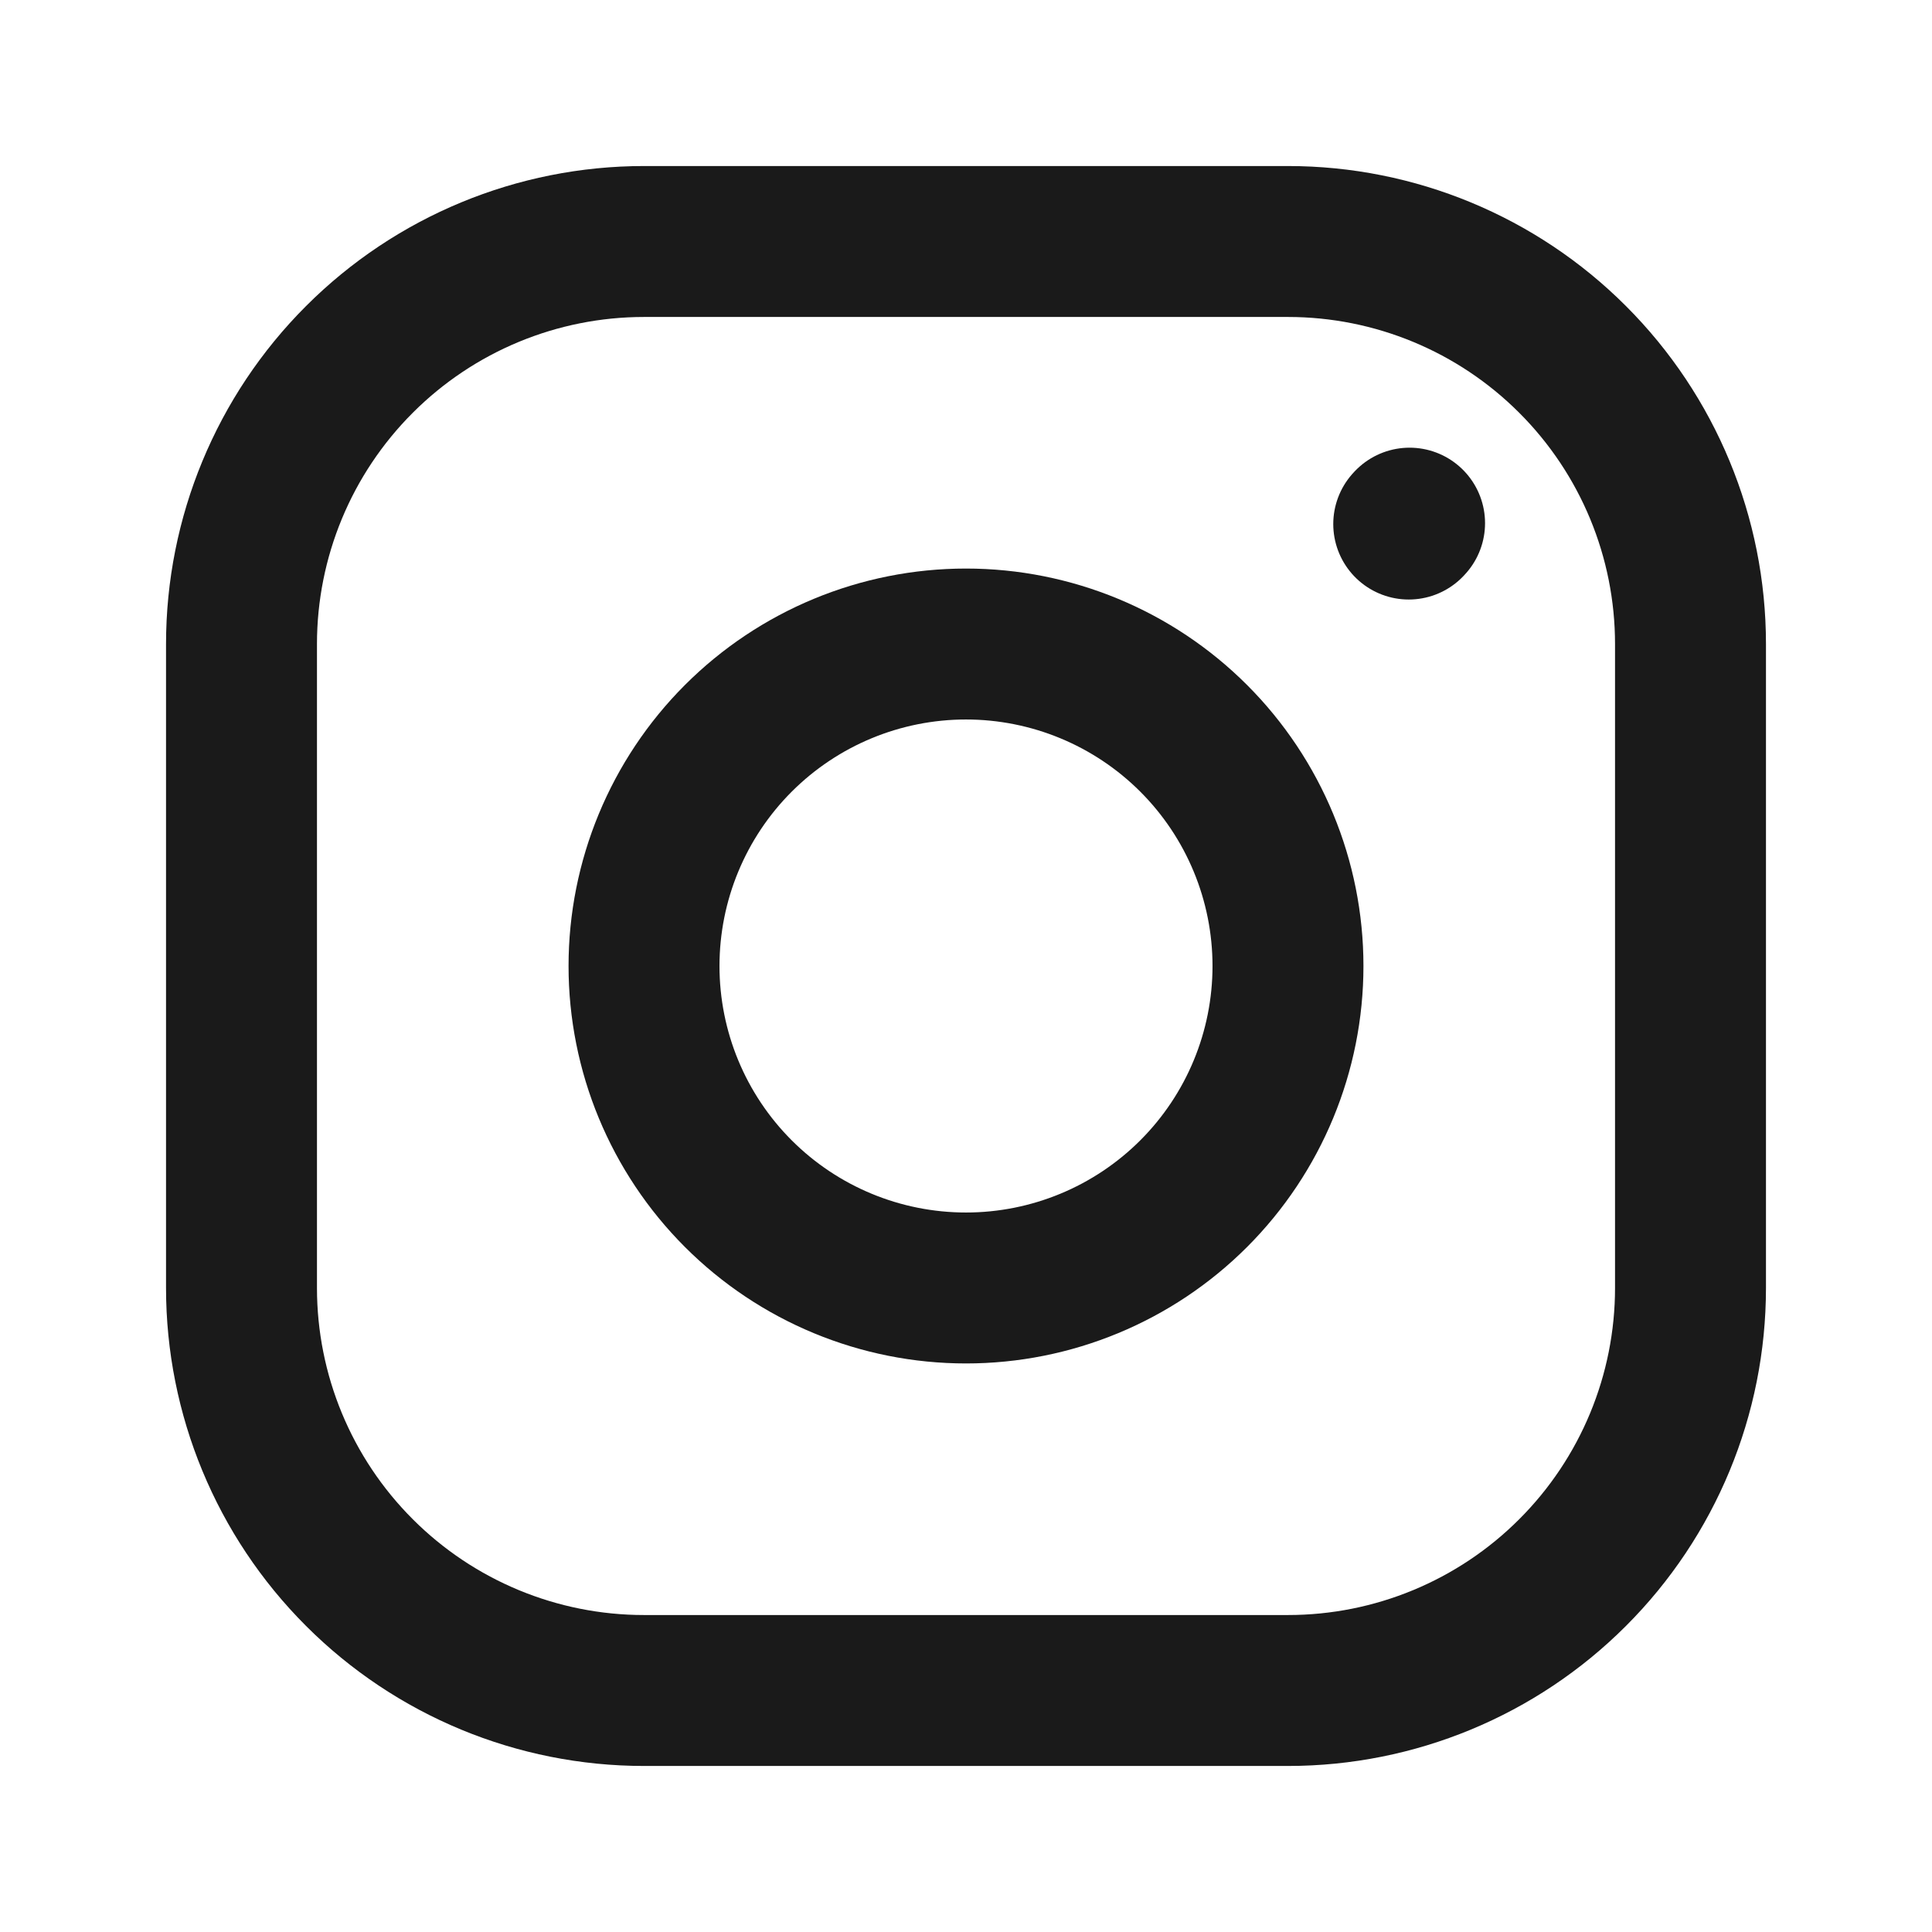
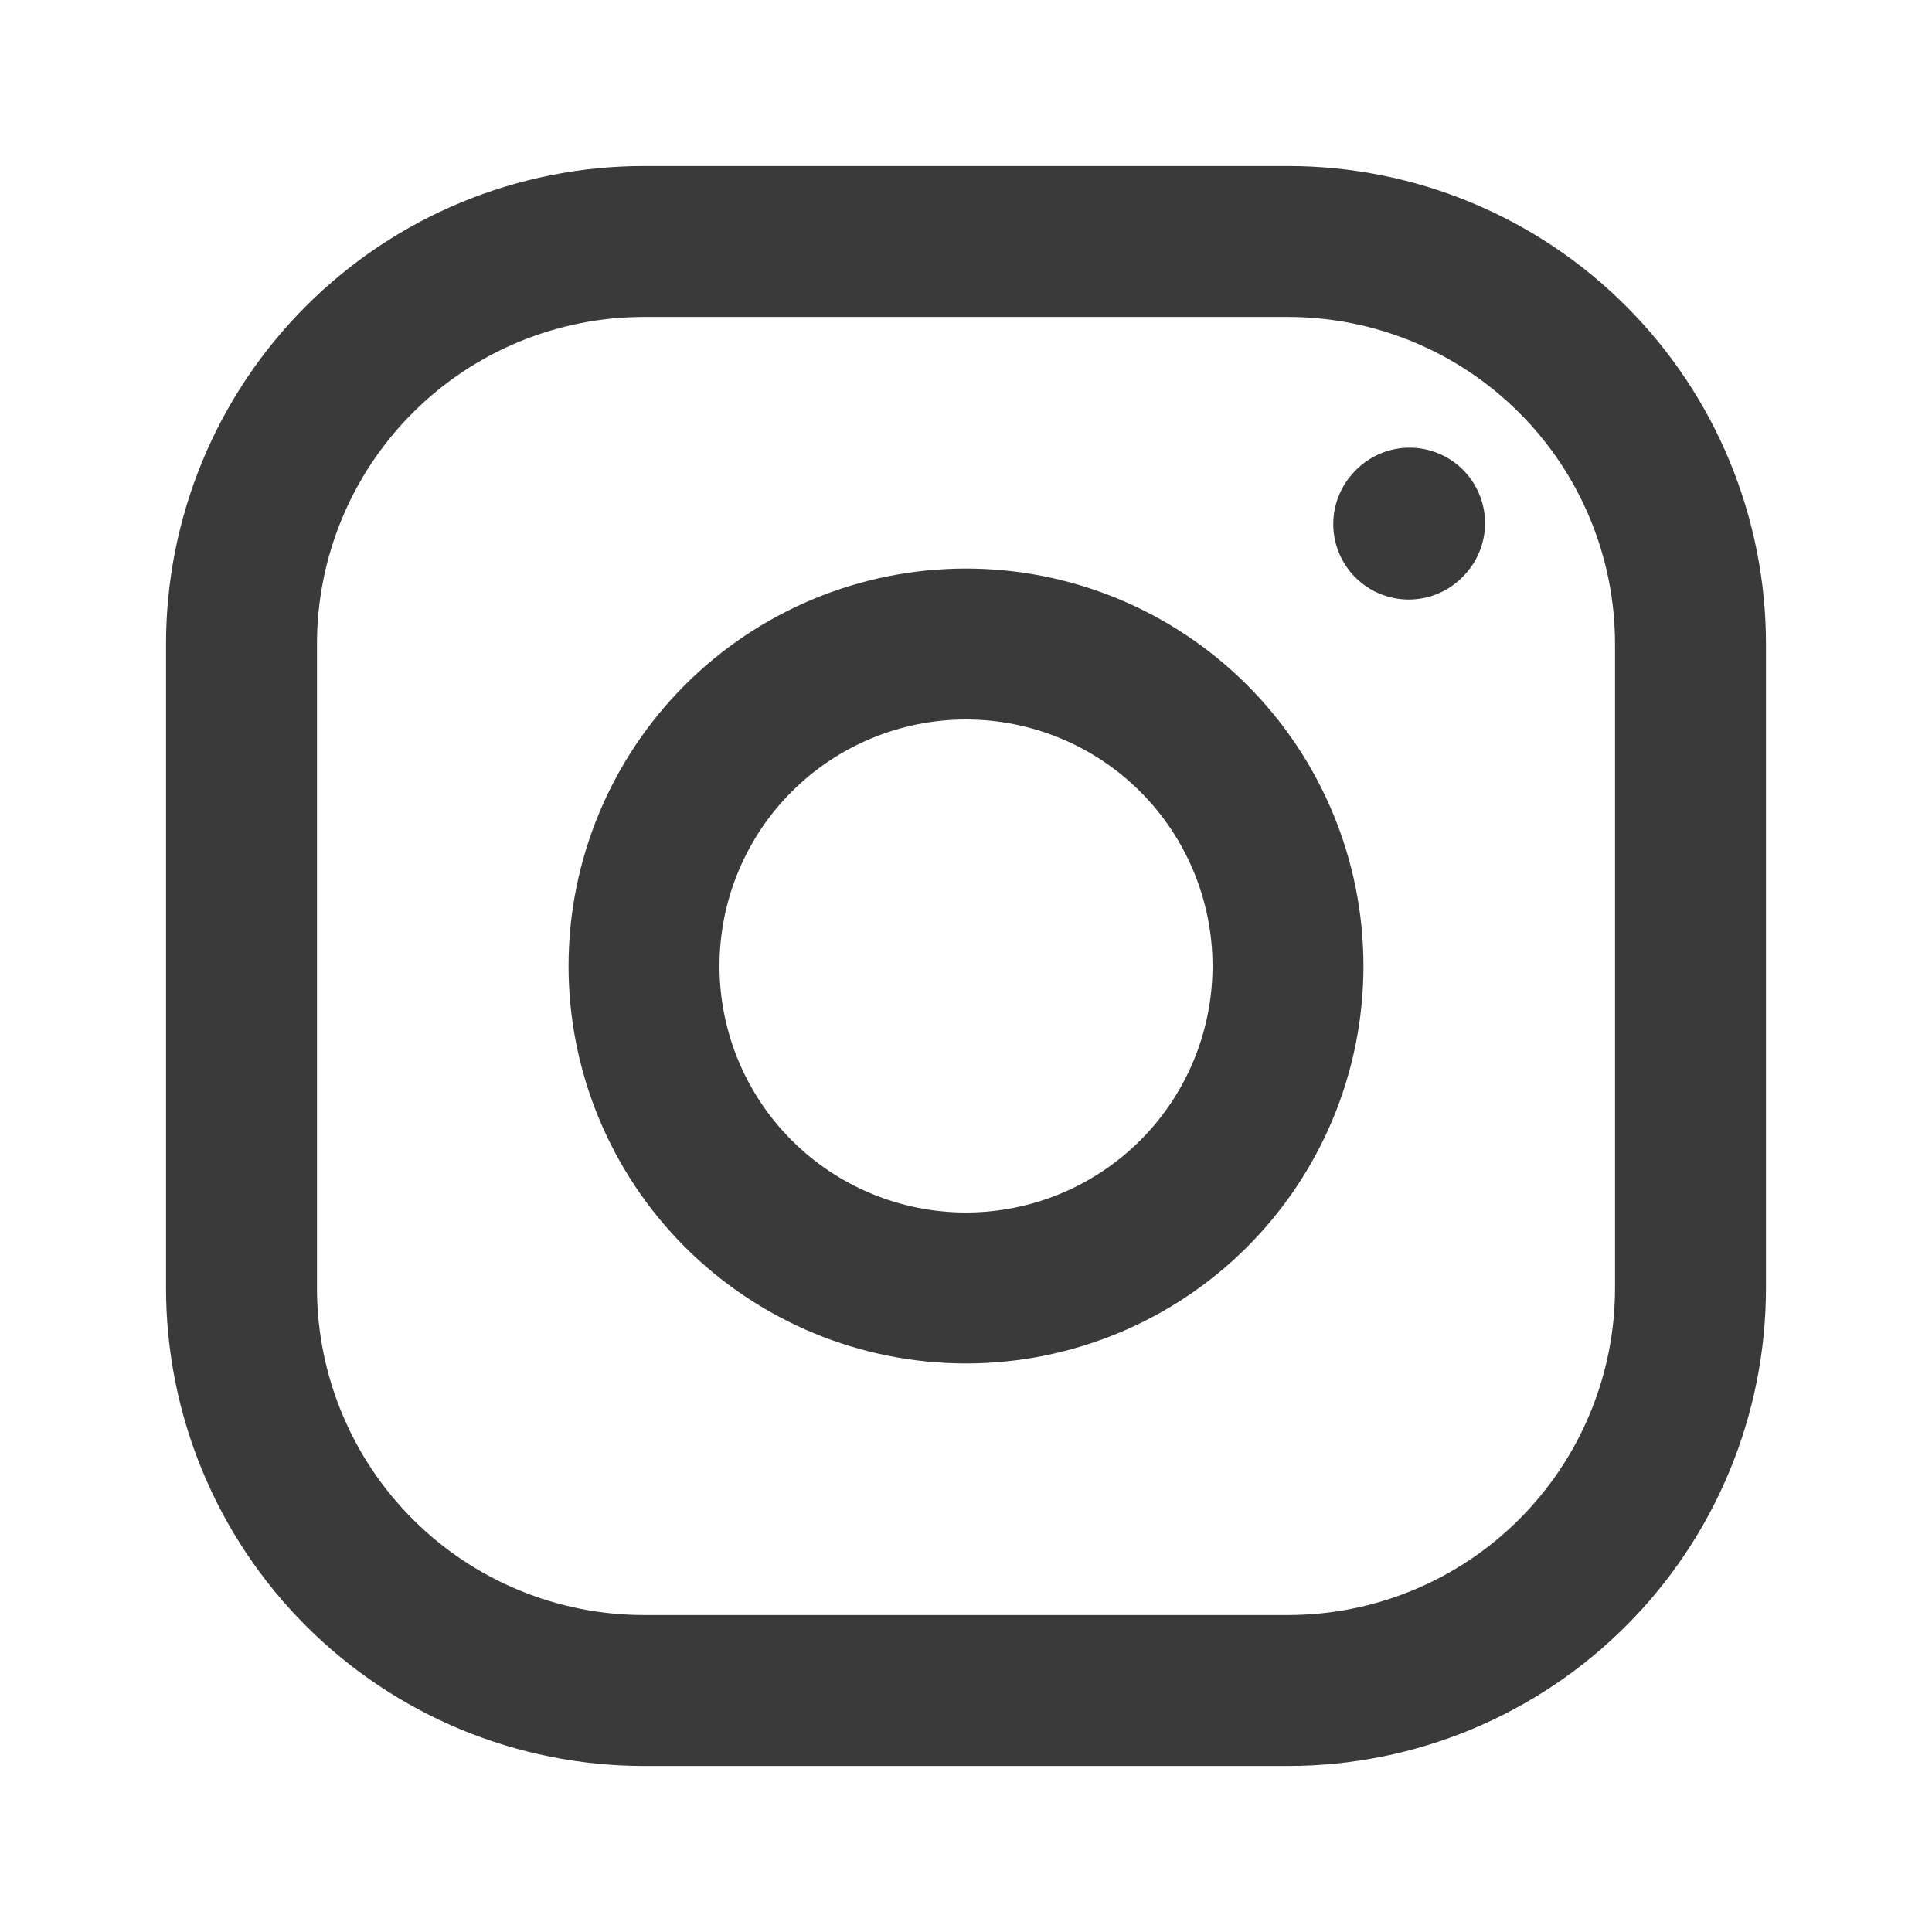
<svg xmlns="http://www.w3.org/2000/svg" width="32" height="32" viewBox="0 0 32 32" fill="none">
-   <path d="M16 21.333C17.414 21.333 18.771 20.771 19.771 19.771C20.771 18.771 21.333 17.415 21.333 16C21.333 14.586 20.771 13.229 19.771 12.229C18.771 11.229 17.414 10.667 16 10.667C14.585 10.667 13.229 11.229 12.229 12.229C11.229 13.229 10.667 14.586 10.667 16C10.667 17.415 11.229 18.771 12.229 19.771C13.229 20.771 14.585 21.333 16 21.333Z" stroke="#1a1a1a" stroke-width="2.5" stroke-linecap="round" stroke-linejoin="round" />
-   <path d="M4 21.333V10.667C4 8.899 4.702 7.203 5.953 5.953C7.203 4.702 8.899 4 10.667 4H21.333C23.101 4 24.797 4.702 26.047 5.953C27.298 7.203 28 8.899 28 10.667V21.333C28 23.101 27.298 24.797 26.047 26.047C24.797 27.298 23.101 28 21.333 28H10.667C8.899 28 7.203 27.298 5.953 26.047C4.702 24.797 4 23.101 4 21.333Z" stroke="#1a1a1a" stroke-width="2.5" />
-   <path d="M23.333 8.68L23.347 8.665" stroke="#1a1a1a" stroke-width="2.5" stroke-linecap="round" stroke-linejoin="round" />
+   <path d="M16 21.333C17.414 21.333 18.771 20.771 19.771 19.771C20.771 18.771 21.333 17.415 21.333 16C21.333 14.586 20.771 13.229 19.771 12.229C18.771 11.229 17.414 10.667 16 10.667C14.585 10.667 13.229 11.229 12.229 12.229C11.229 13.229 10.667 14.586 10.667 16C10.667 17.415 11.229 18.771 12.229 19.771C13.229 20.771 14.585 21.333 16 21.333Z" stroke="#3A3A3A" stroke-width="2.5" stroke-linecap="round" stroke-linejoin="round" />
+   <path d="M4 21.333V10.667C4 8.899 4.702 7.203 5.953 5.953C7.203 4.702 8.899 4 10.667 4H21.333C23.101 4 24.797 4.702 26.047 5.953C27.298 7.203 28 8.899 28 10.667V21.333C28 23.101 27.298 24.797 26.047 26.047C24.797 27.298 23.101 28 21.333 28H10.667C8.899 28 7.203 27.298 5.953 26.047C4.702 24.797 4 23.101 4 21.333Z" stroke="#3A3A3A" stroke-width="2.5" />
+   <path d="M23.333 8.68L23.347 8.665" stroke="#3A3A3A" stroke-width="2.5" stroke-linecap="round" stroke-linejoin="round" />
</svg>
